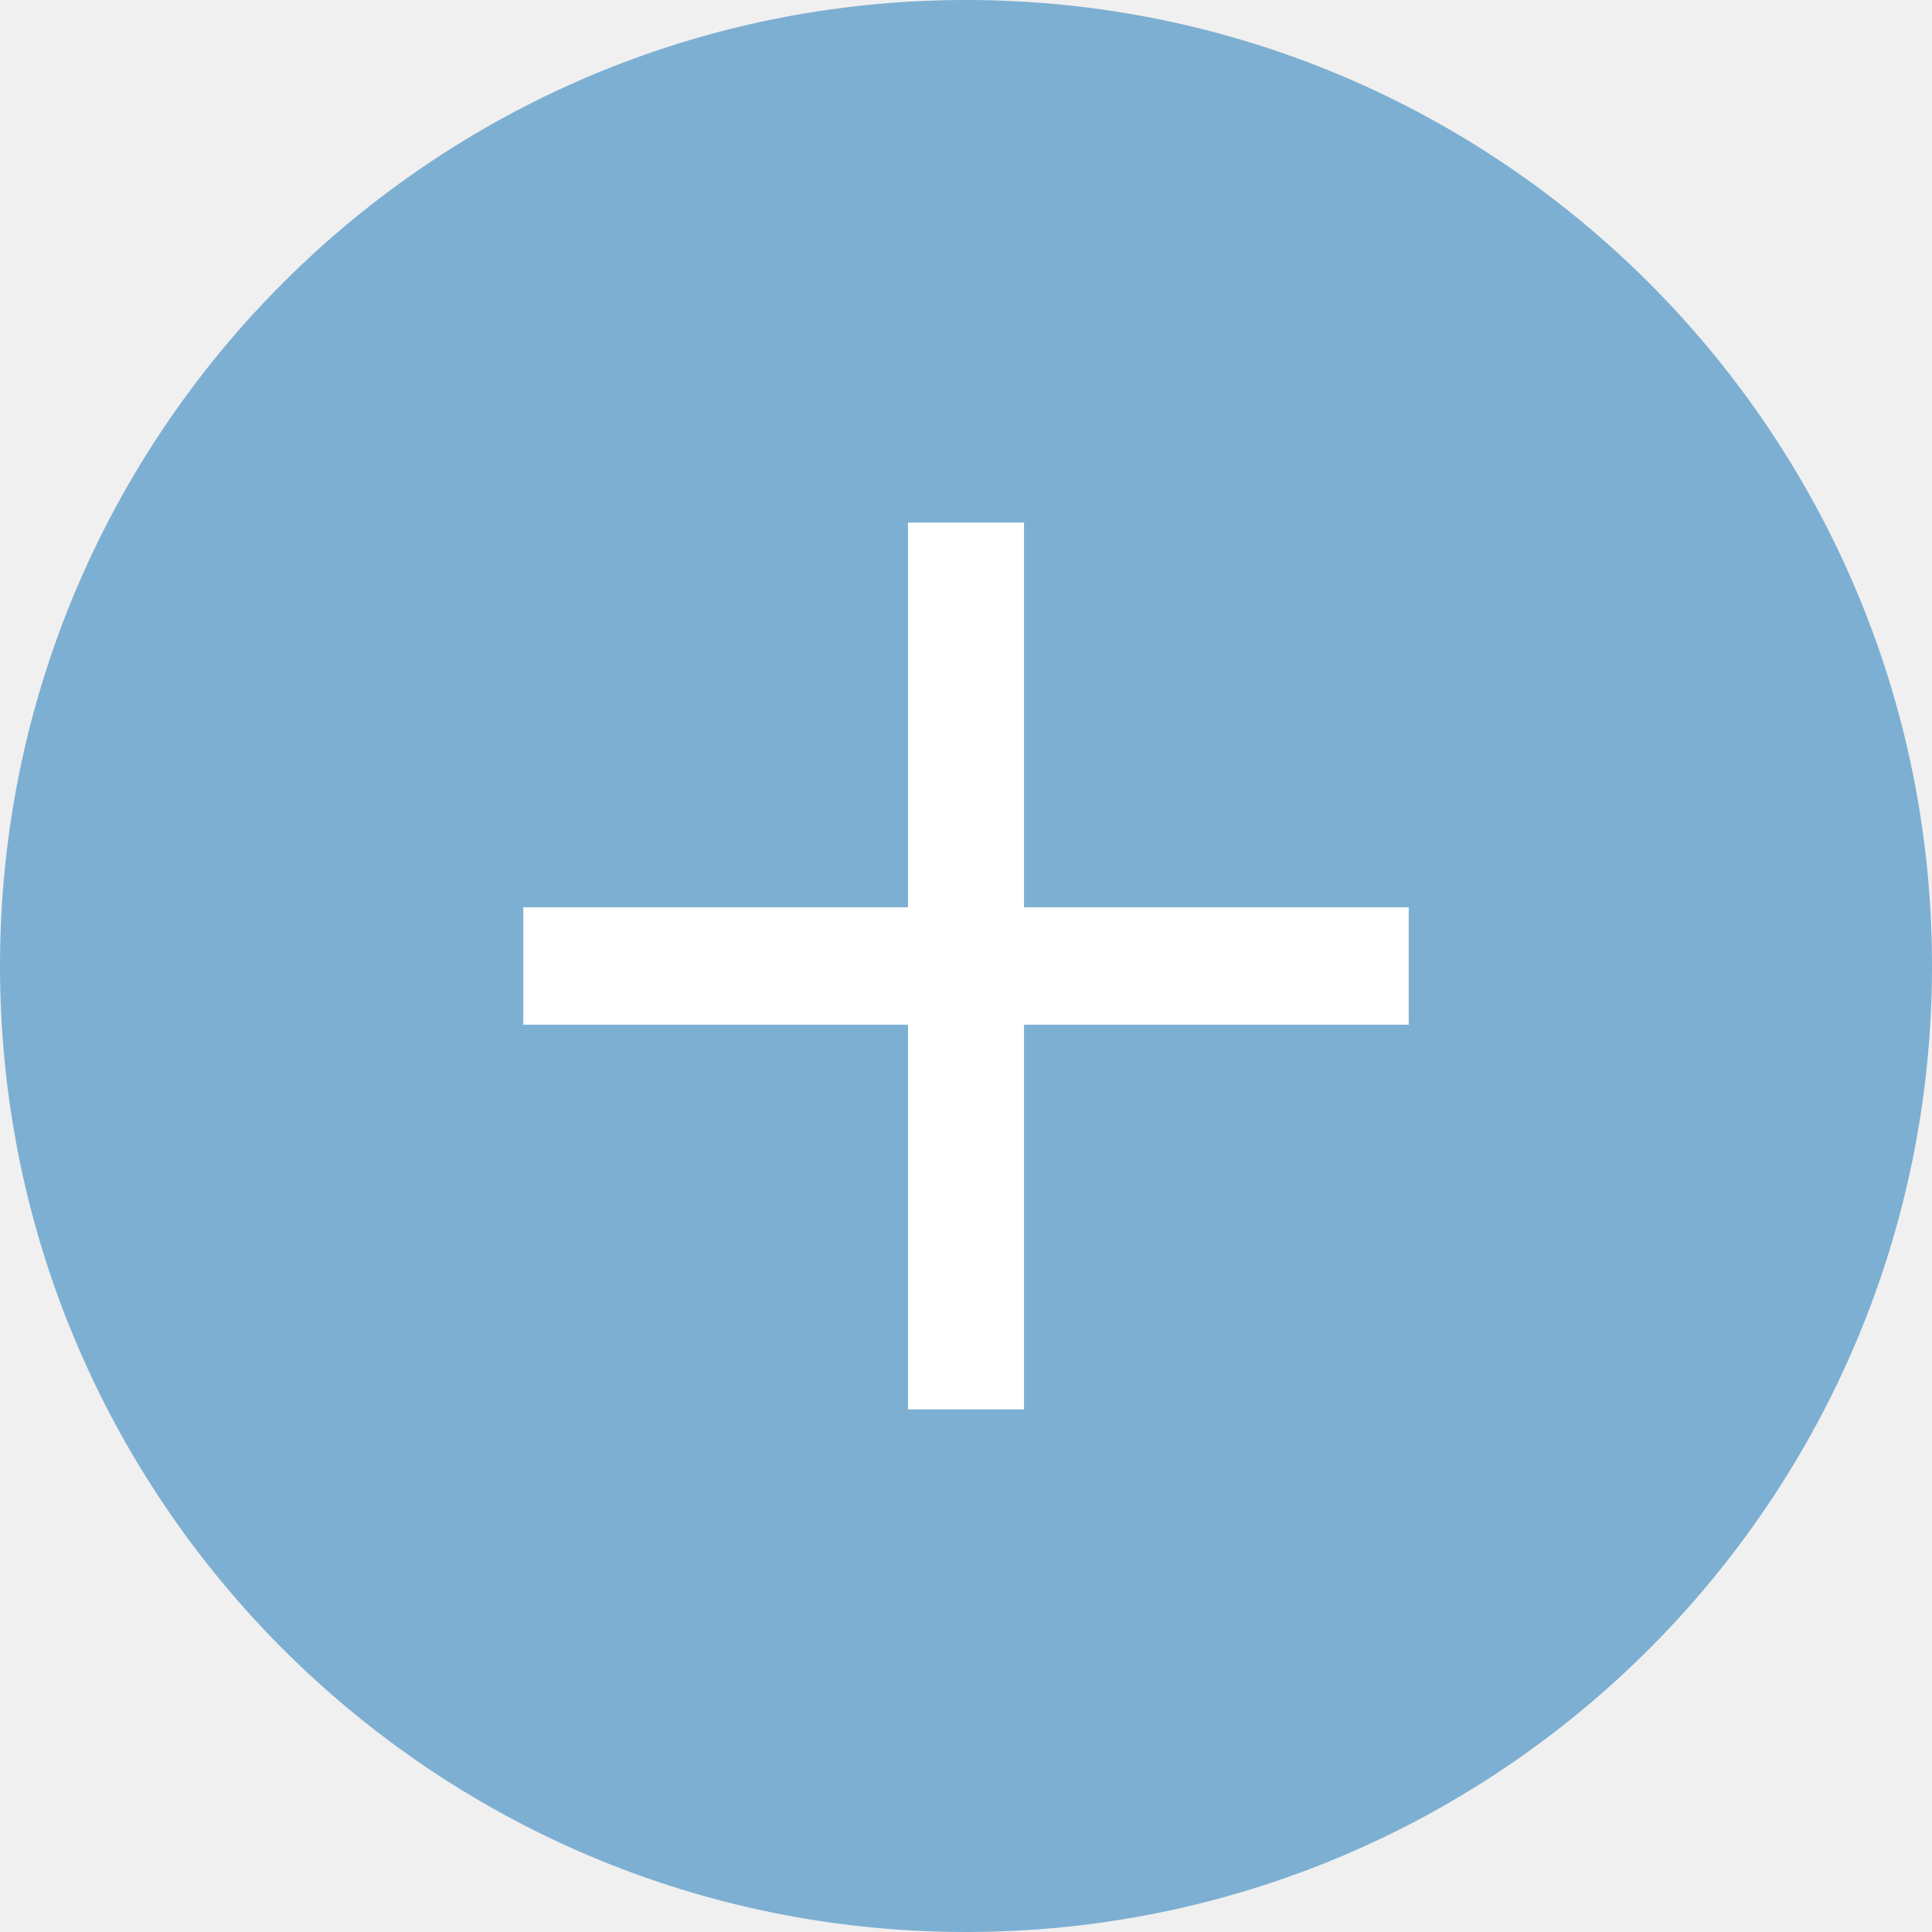
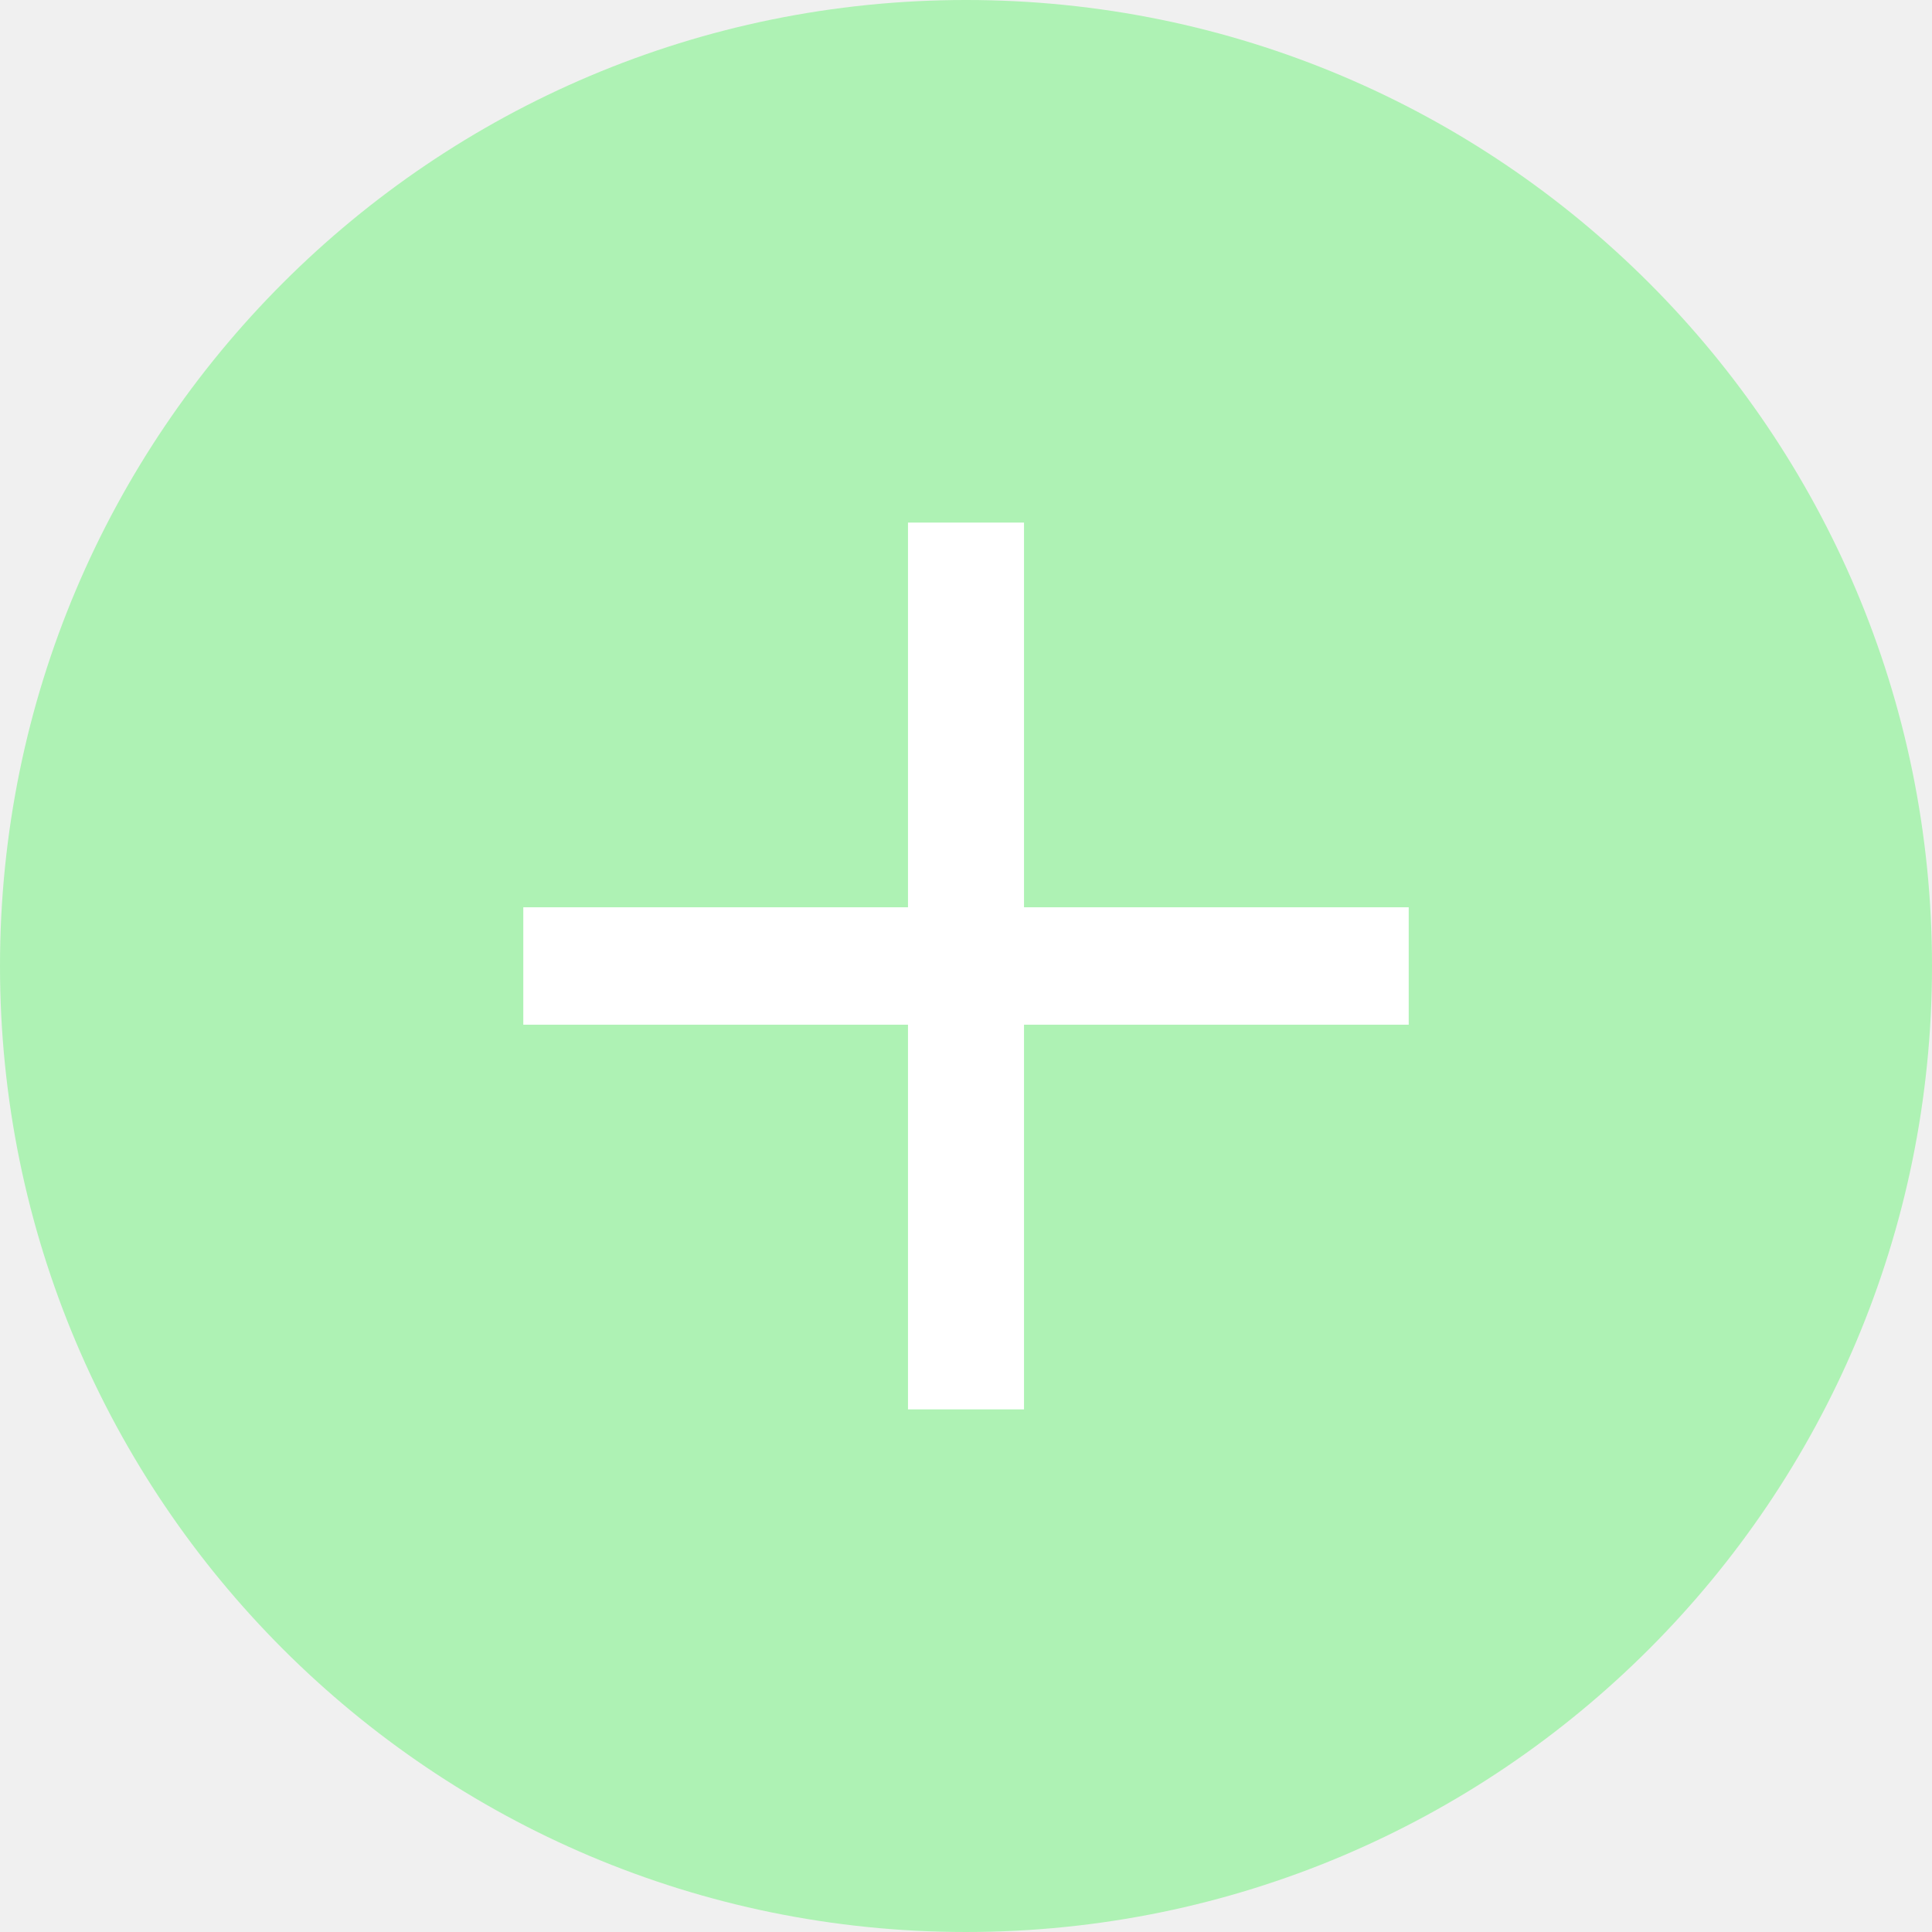
<svg xmlns="http://www.w3.org/2000/svg" version="1.1" id="svg13831" viewBox="0 0 56 56" height="56" width="56">
  <defs id="defs13833" />
  <g transform="translate(0,-996.3622)" id="layer1">
    <g id="g14465">
-       <circle style="color:#000000;clip-rule:nonzero;display:inline;overflow:visible;visibility:visible;opacity:1;isolation:auto;mix-blend-mode:normal;color-interpolation:sRGB;color-interpolation-filters:linearRGB;solid-color:#000000;solid-opacity:1;fill:#7dafd2;fill-opacity:1;fill-rule:nonzero;stroke:none;stroke-width:7.354;stroke-linecap:butt;stroke-linejoin:round;stroke-miterlimit:4;stroke-dasharray:none;stroke-dashoffset:0;stroke-opacity:1;color-rendering:auto;image-rendering:auto;shape-rendering:auto;text-rendering:auto;enable-background:accumulate" id="circle9986-70" cx="28" cy="1024.362" r="28" />
+       <circle style="color:#000000;clip-rule:nonzero;display:inline;overflow:visible;visibility:visible;opacity:1;isolation:auto;mix-blend-mode:normal;color-interpolation:sRGB;color-interpolation-filters:linearRGB;solid-color:#000000;solid-opacity:1;fill:#aef2b4;fill-opacity:1;fill-rule:nonzero;stroke:none;stroke-width:7.354;stroke-linecap:butt;stroke-linejoin:round;stroke-miterlimit:4;stroke-dasharray:none;stroke-dashoffset:0;stroke-opacity:1;color-rendering:auto;image-rendering:auto;shape-rendering:auto;text-rendering:auto;enable-background:accumulate" id="circle9986-70" cx="28" cy="1024.362" r="28" />
      <g style="fill:#ffffff;fill-opacity:1" id="g9988-9" transform="matrix(0.4375,0,0,0.4375,-929.288,-9893.553)">
        <g style="font-style:normal;font-weight:normal;font-size:93.71px;line-height:125%;font-family:'Open Sans';letter-spacing:0px;word-spacing:0px;fill:#ffffff;fill-opacity:1;stroke:none;stroke-width:1px;stroke-linecap:butt;stroke-linejoin:miter;stroke-opacity:1" id="g9991-36">
          <path d="m 2191.931,24925.857 0,25.487 25.487,0 0,7.779 -25.487,0 0,25.486 -7.687,0 0,-25.486 -25.487,0 0,-7.779 25.487,0 0,-25.487 7.687,0 z" style="font-style:normal;font-variant:normal;font-weight:normal;font-stretch:normal;font-family:'Open Sans';-inkscape-font-specification:'Open Sans';fill:#ffffff;fill-opacity:1" id="path9993-0" />
        </g>
      </g>
    </g>
  </g>
</svg>
